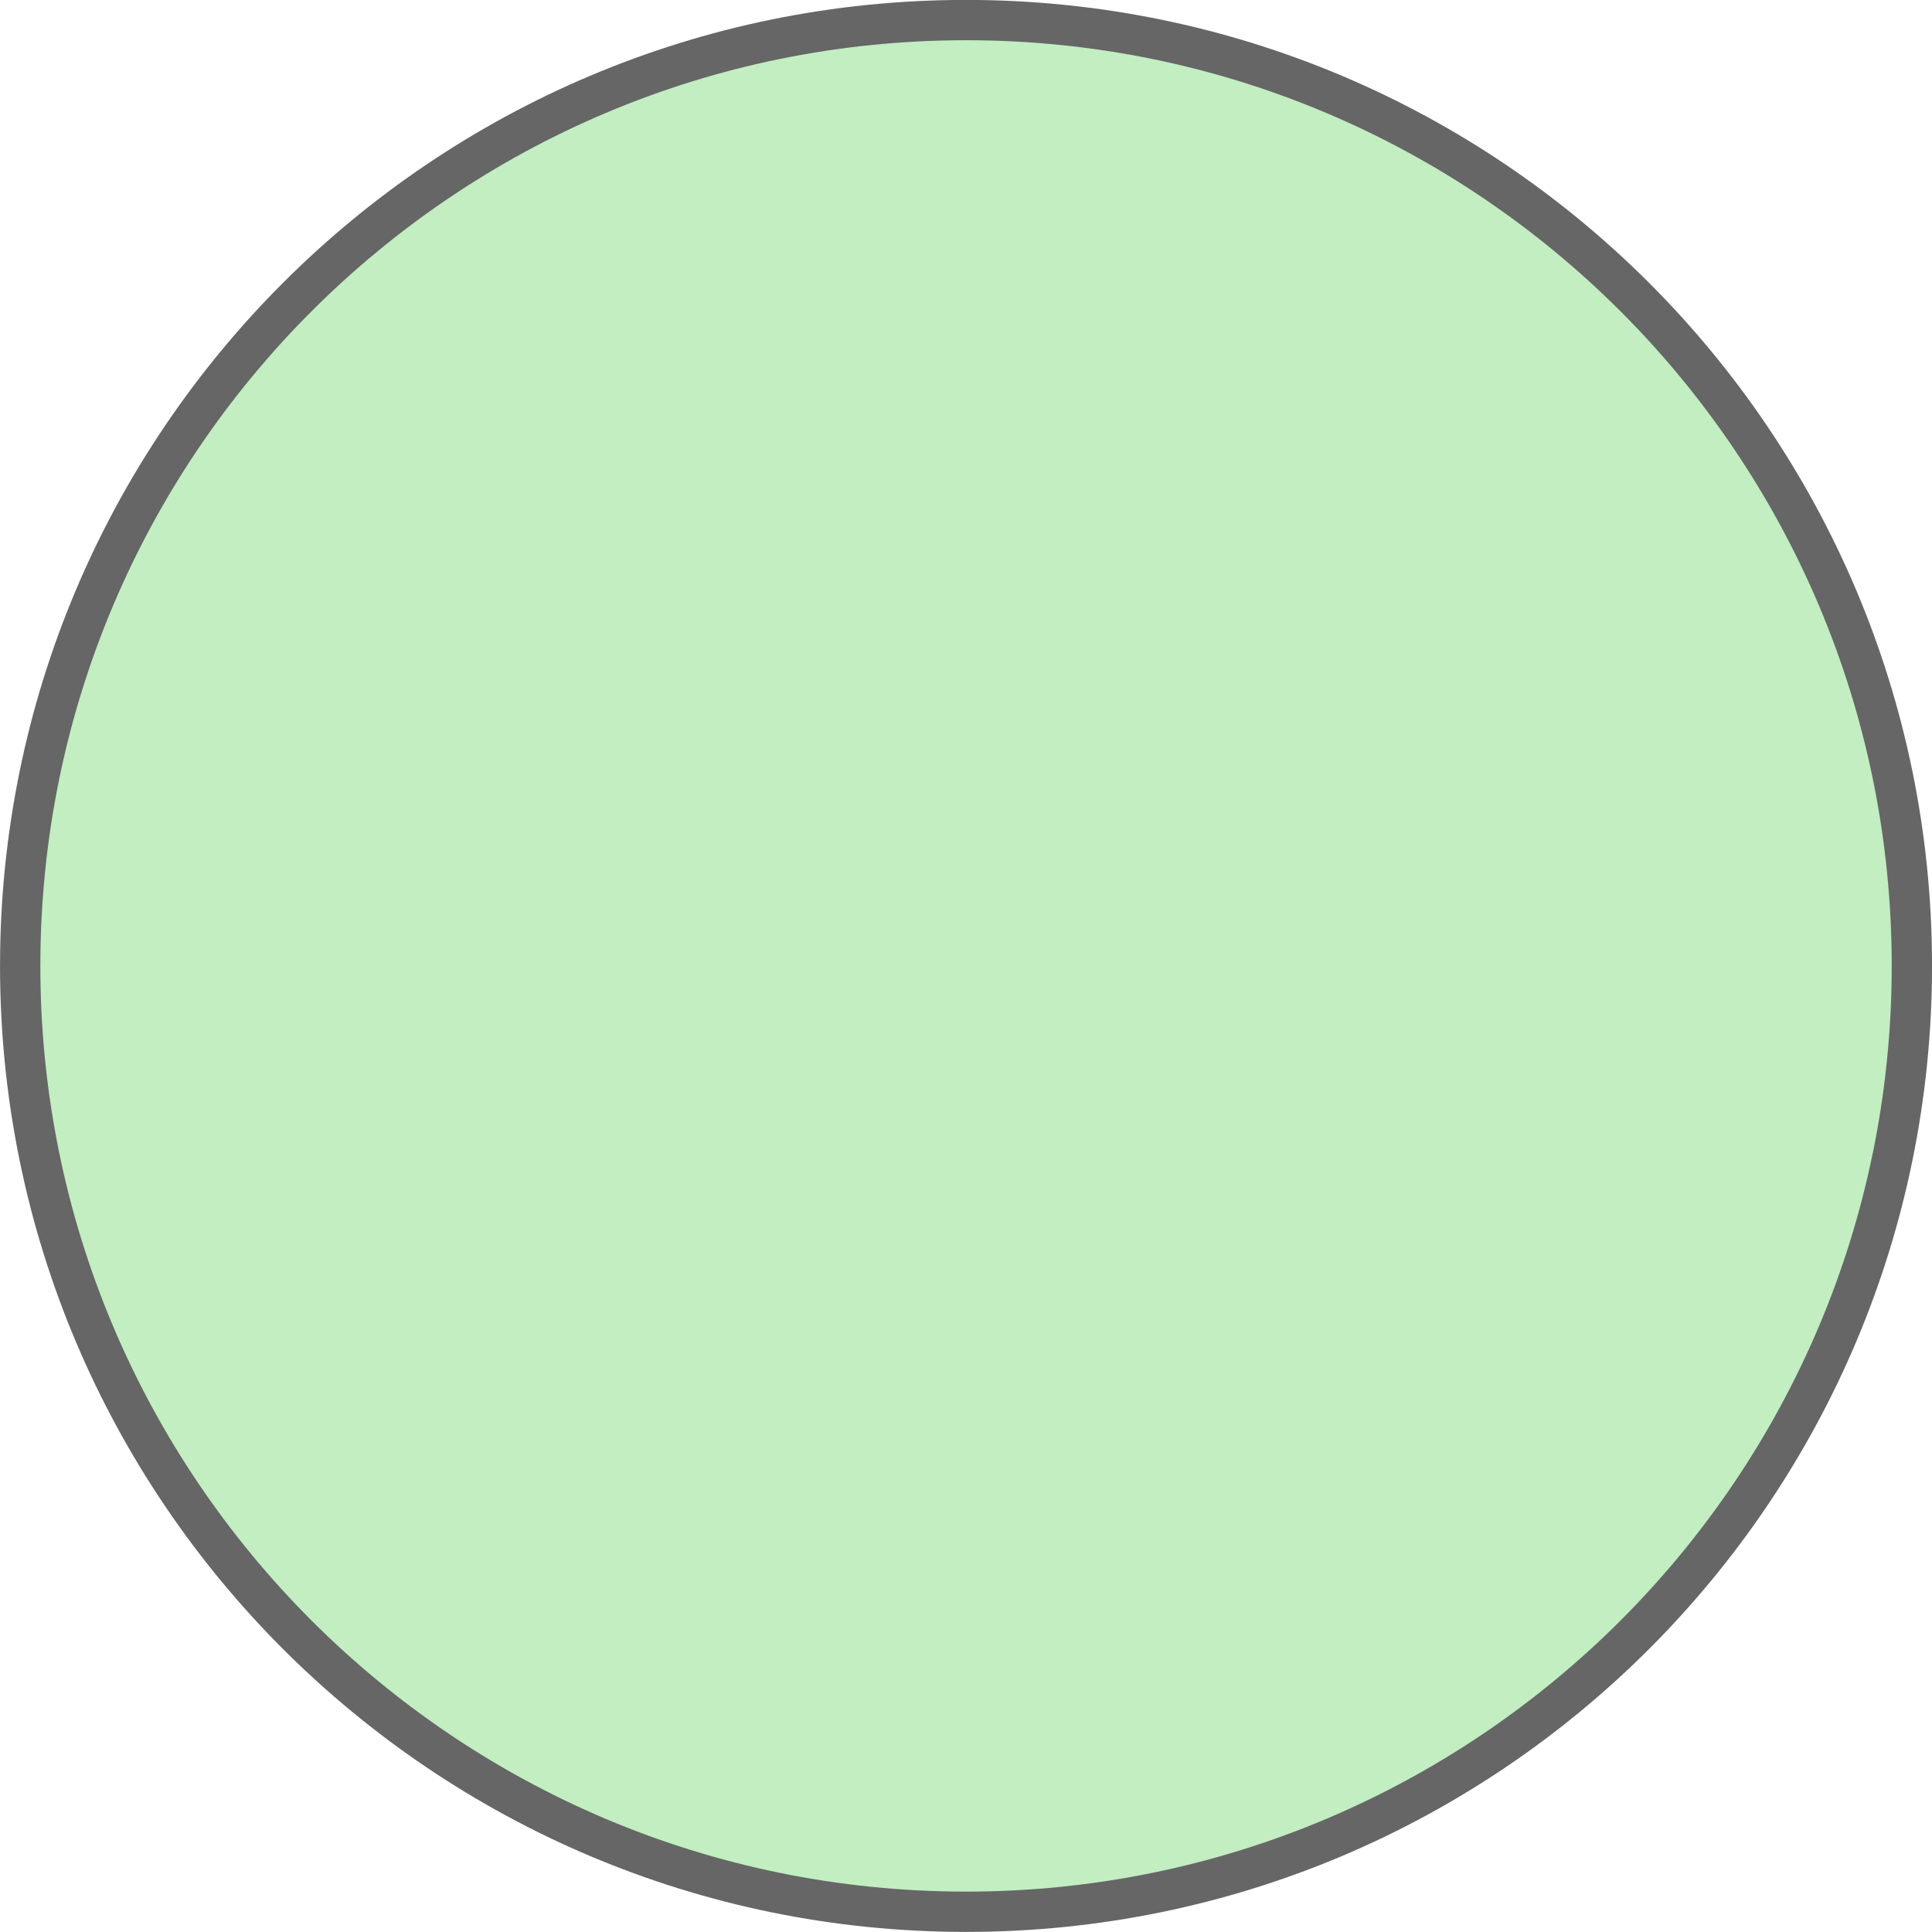
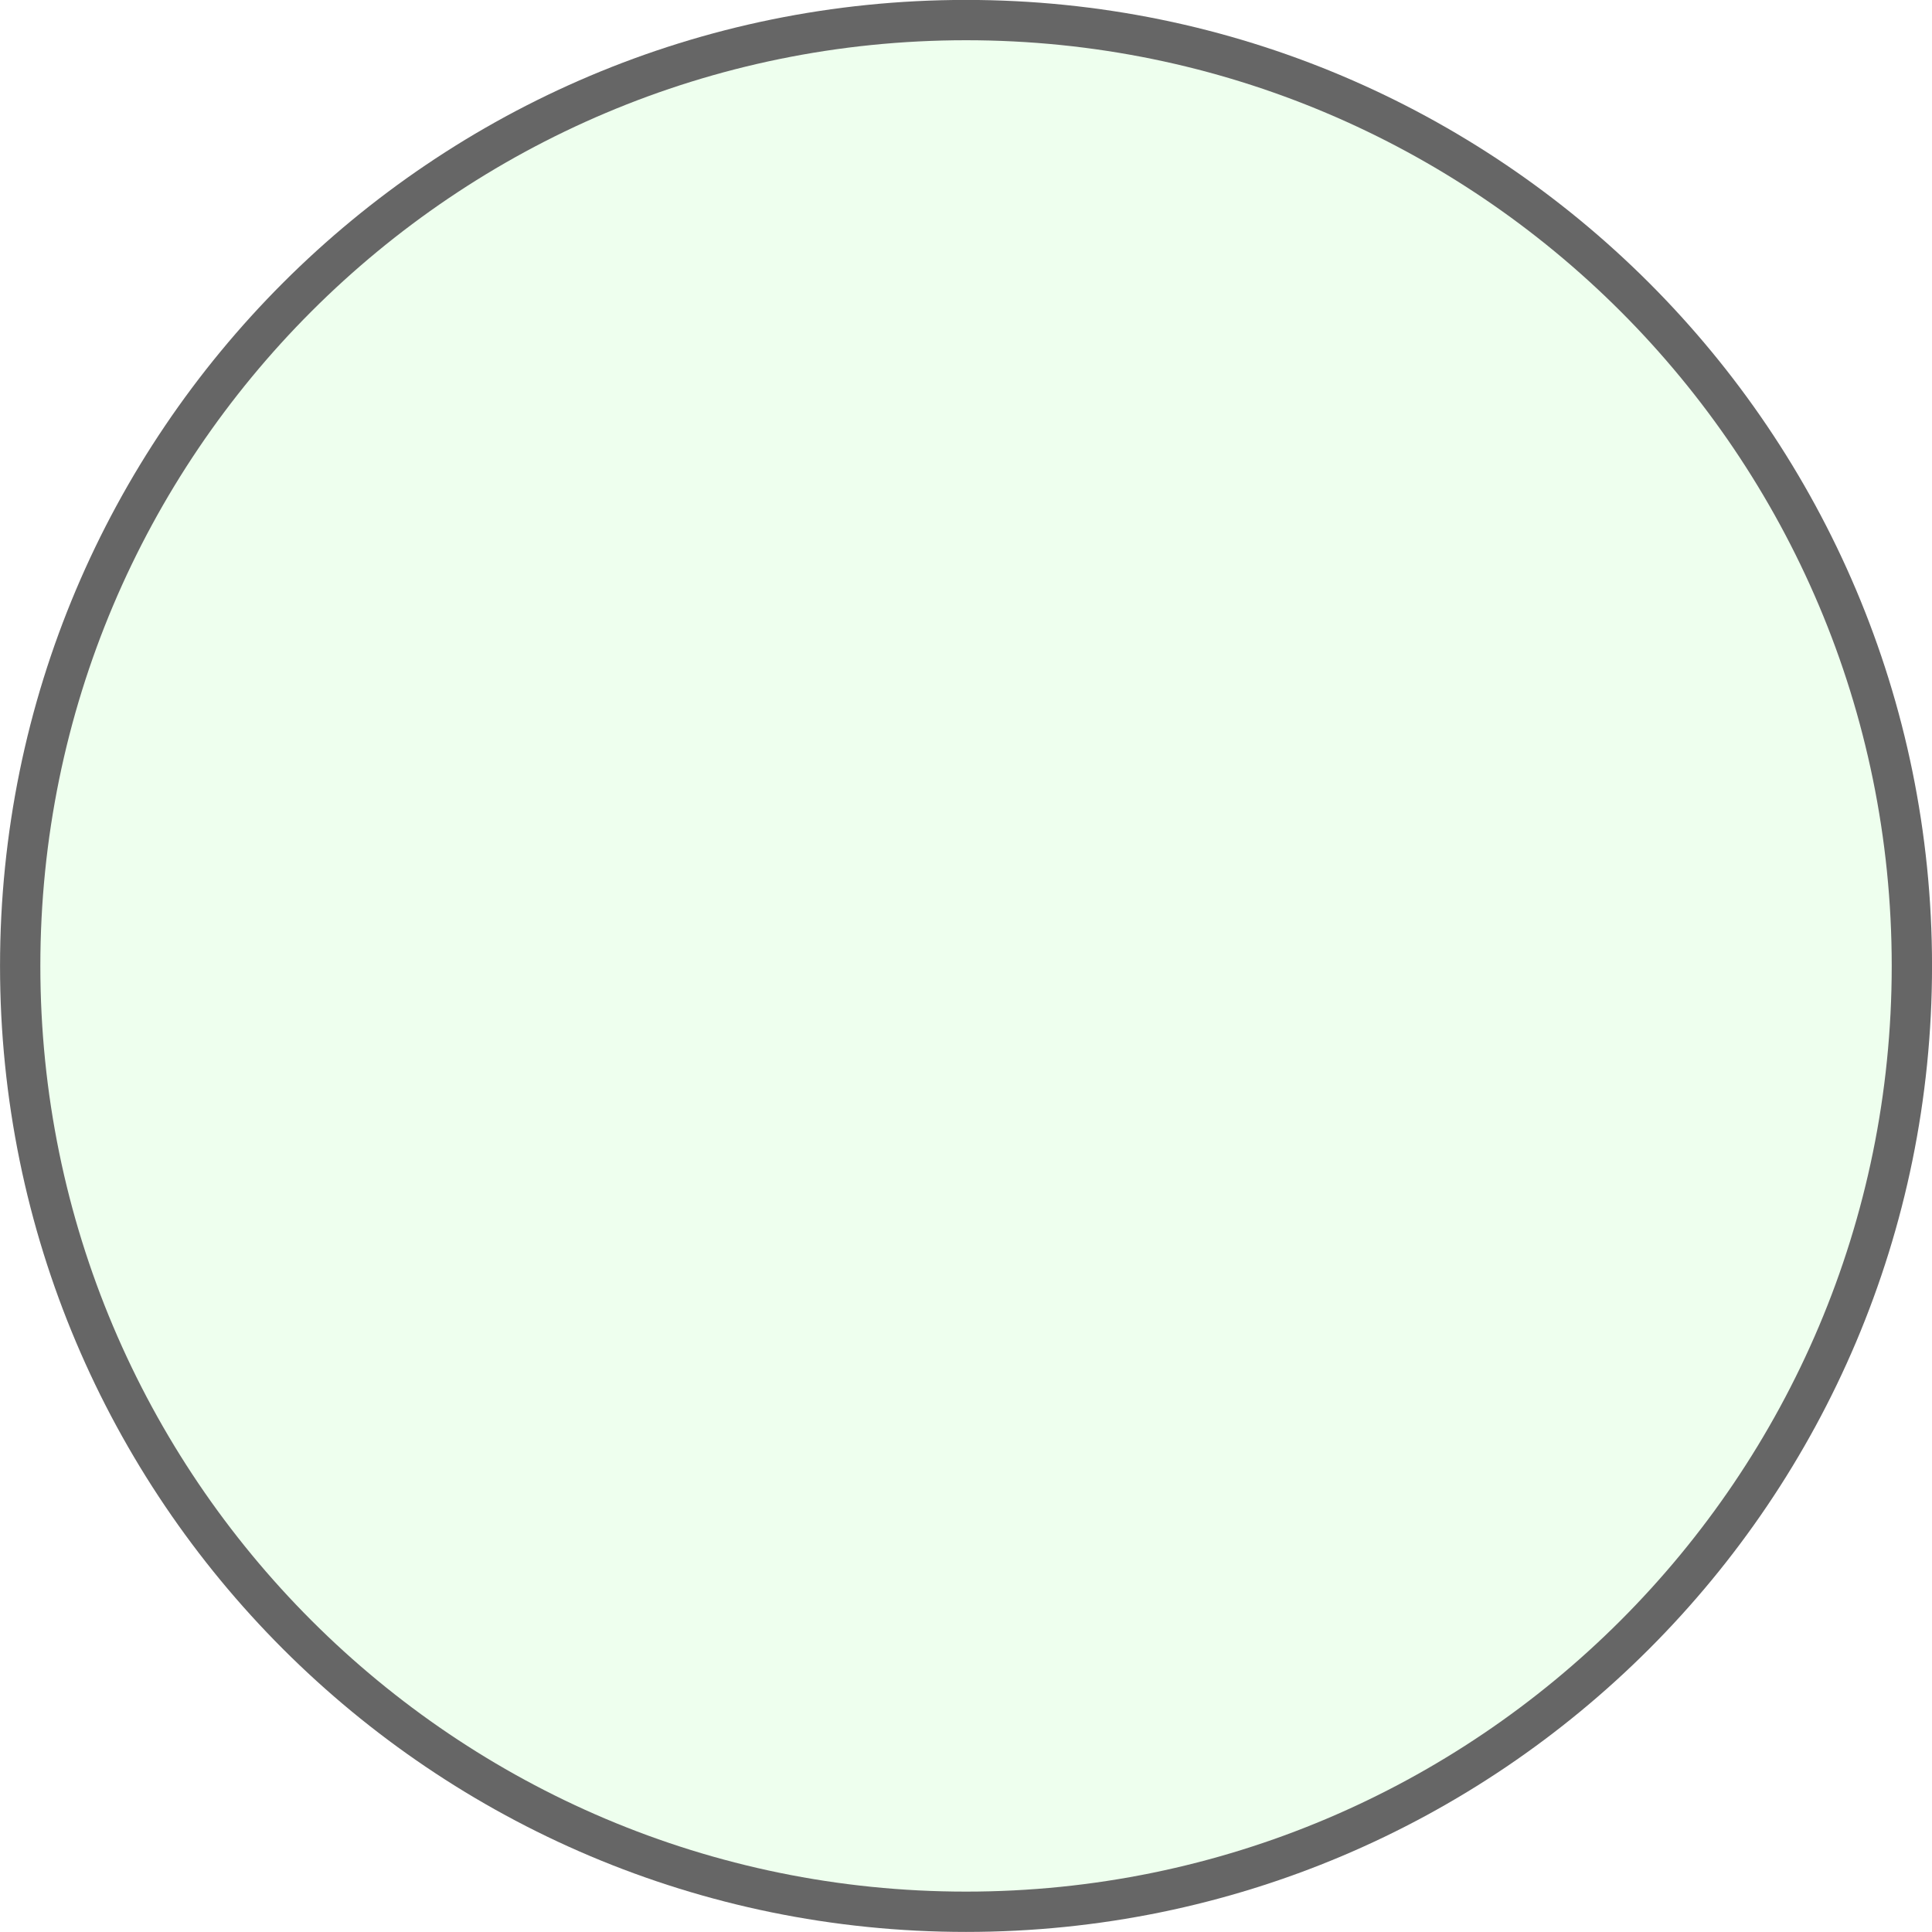
<svg xmlns="http://www.w3.org/2000/svg" width="48" height="48" viewBox="0 0 12.7 12.7" version="1.1" id="svg56722">
  <defs id="defs56716" />
  <g id="layer1" transform="translate(-35.42378,-56.1005)">
    <circle style="opacity:1;fill:#666666;fill-opacity:1;stroke-width:2.766" id="path812" cx="41.774" cy="62.45" r="6.35" />
-     <circle cy="62.45" cx="41.774" id="ellipse814" style="opacity:1;fill:#c2eec2;fill-opacity:1;stroke-width:2.651" r="6.085" />
+     <circle cy="62.45" cx="41.774" id="ellipse814" style="opacity:1;fill:#eeffee;fill-opacity:1;stroke-width:2.651" r="6.085" />
  </g>
</svg>
